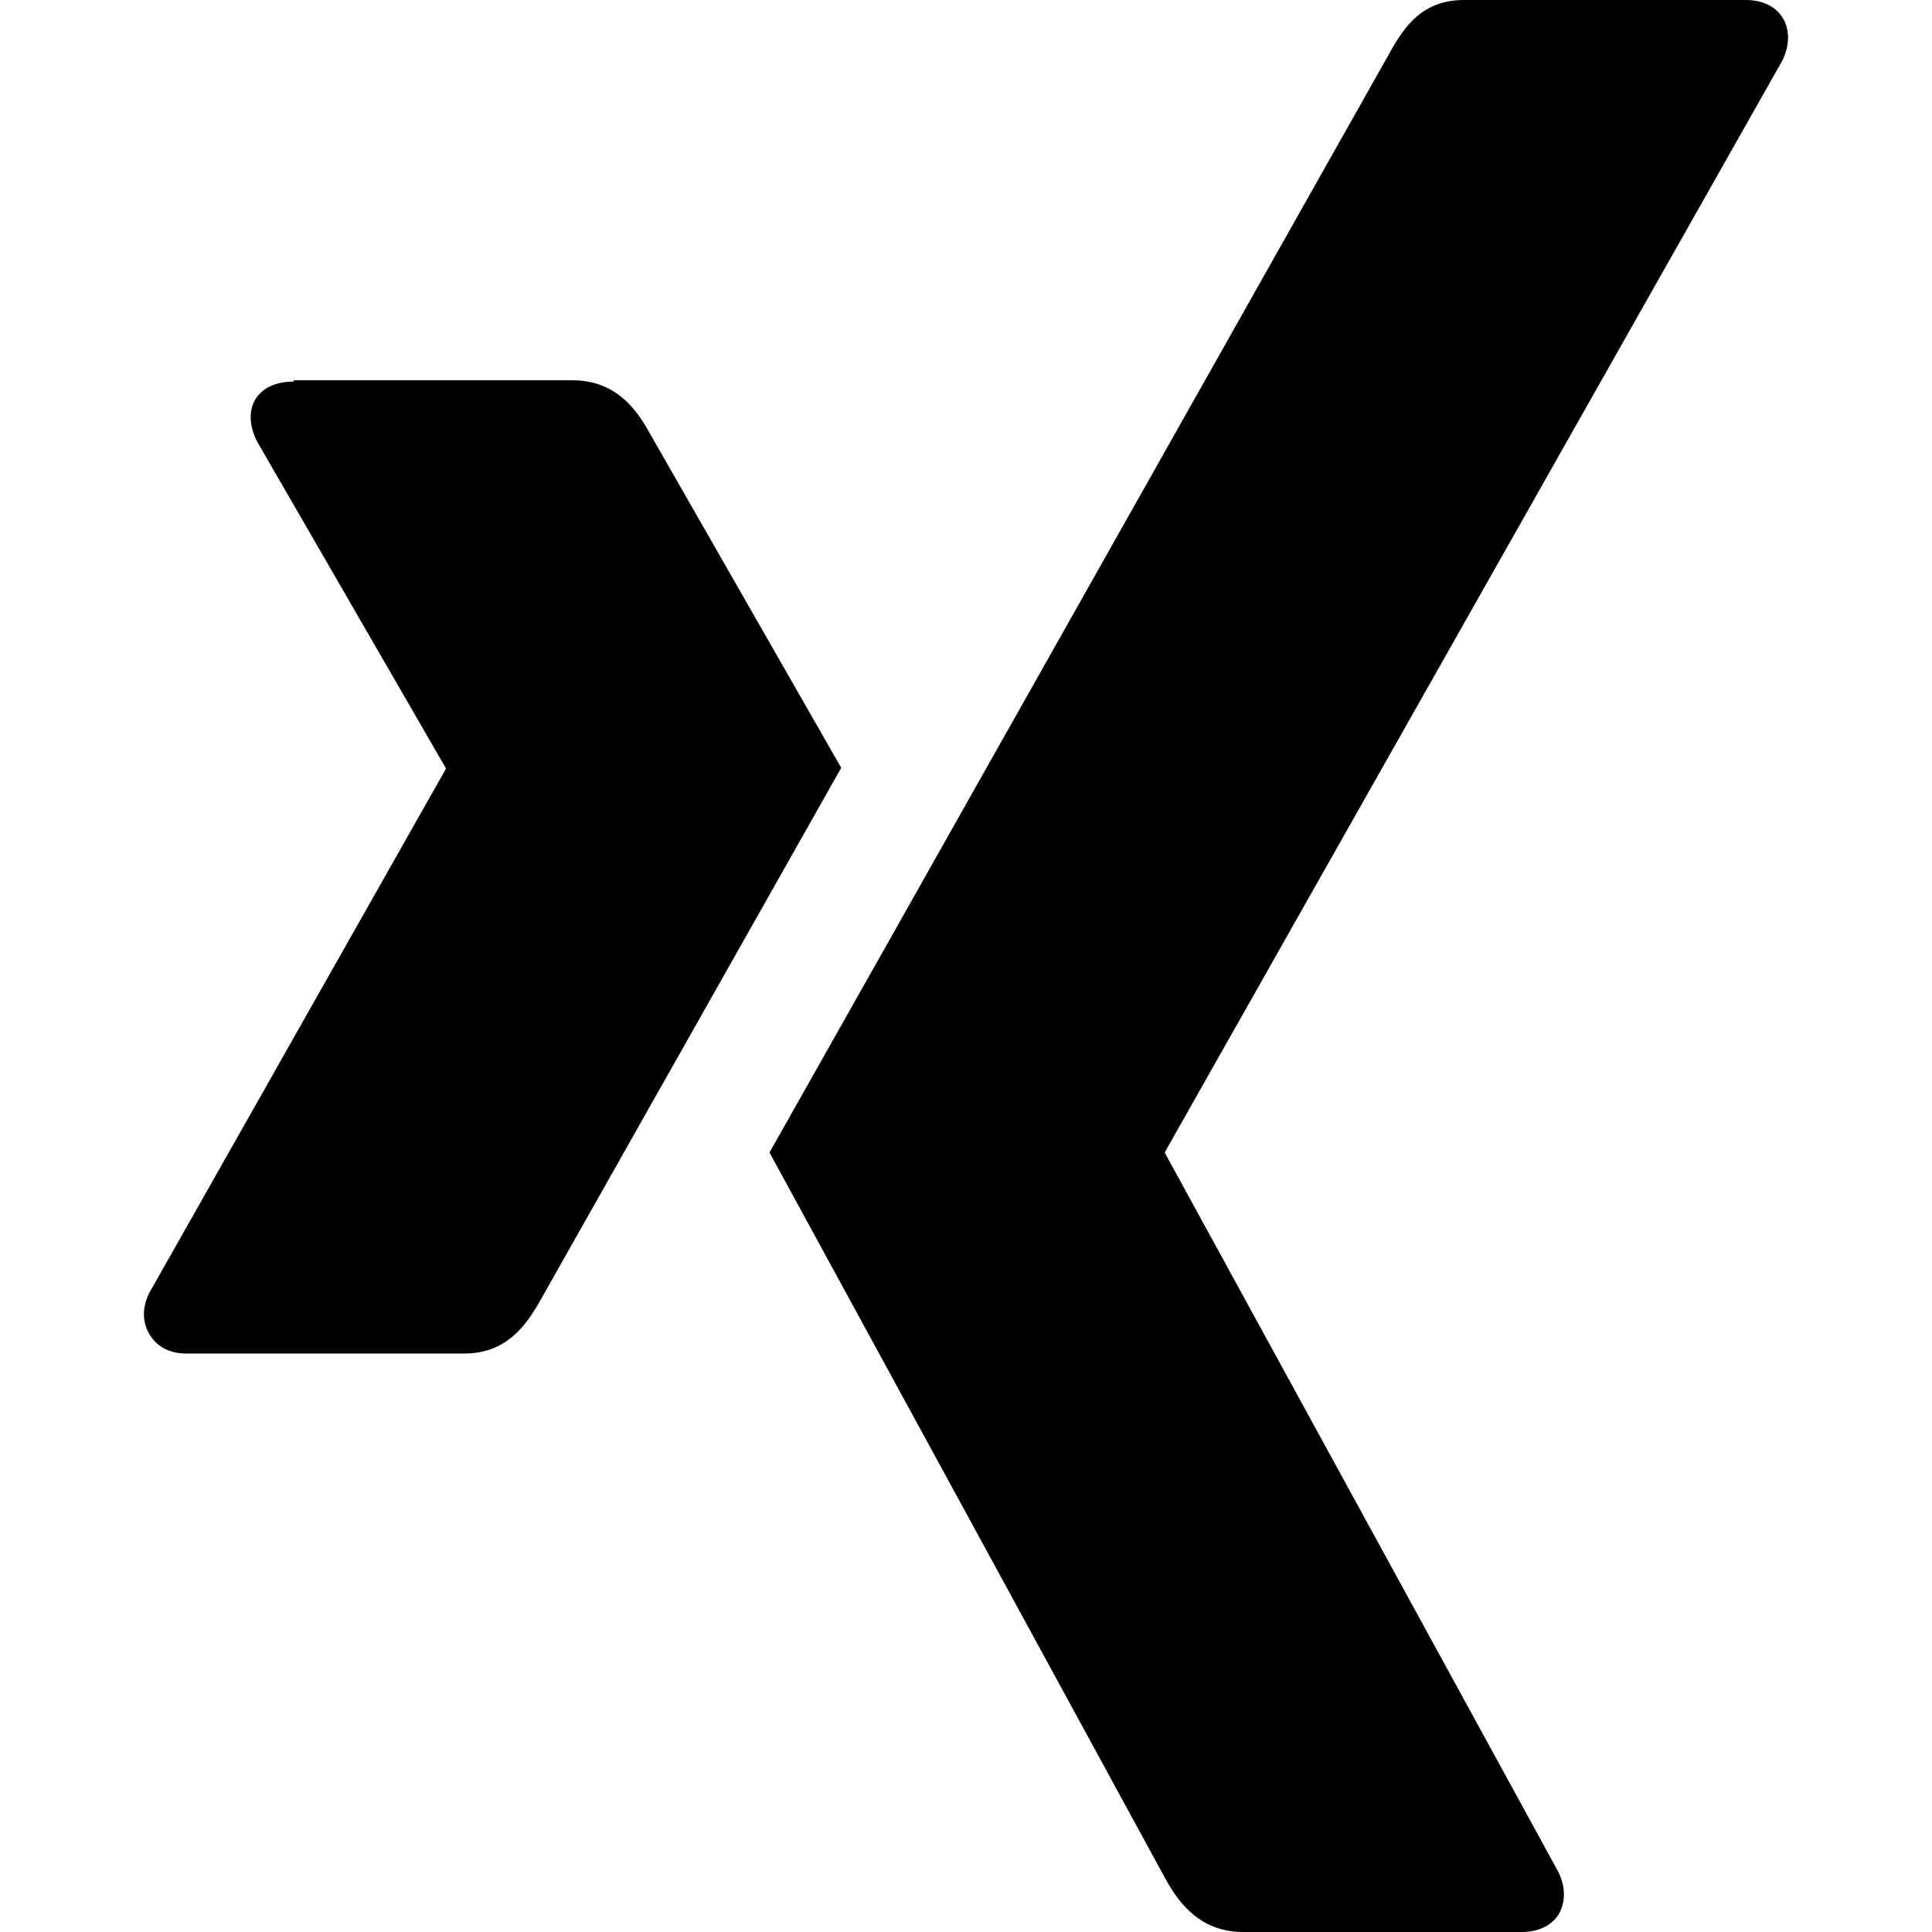
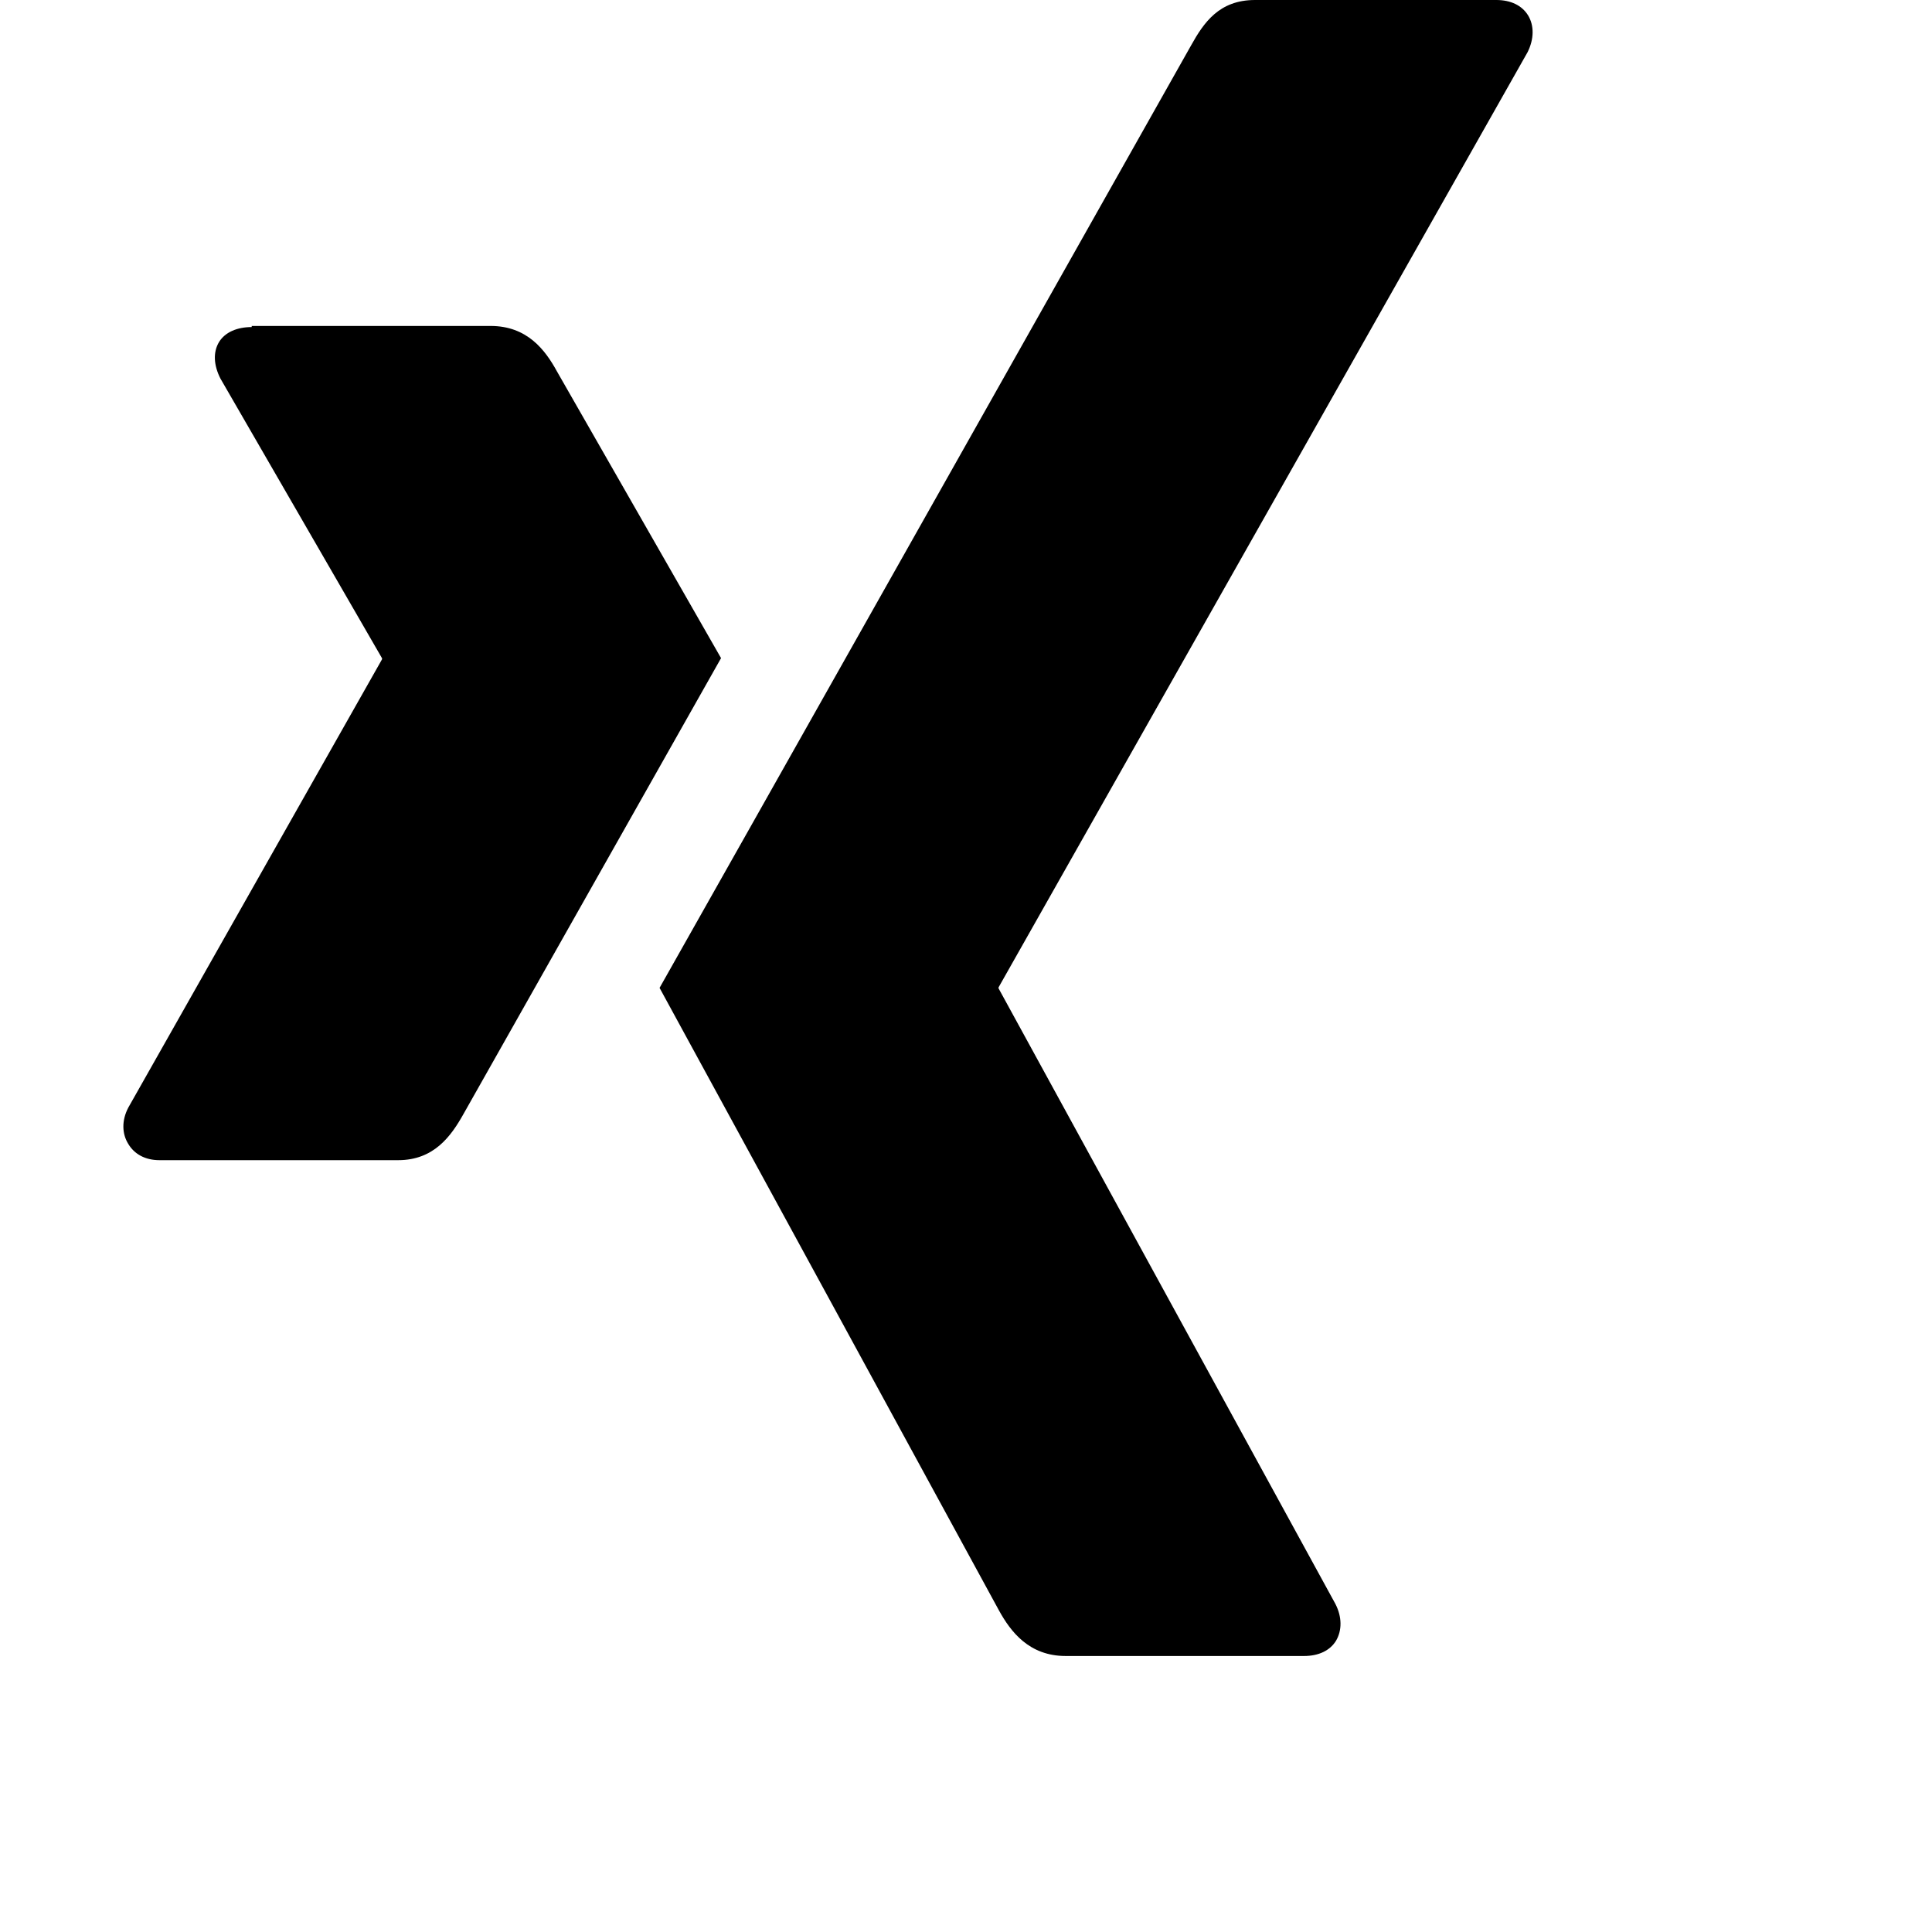
- <svg xmlns="http://www.w3.org/2000/svg" role="img" viewBox="0 0 24 24">
-   <path d="M18.188 0c-.517 0-.741.325-.927.66 0 0-7.455 13.224-7.702 13.657.015.024 4.919 9.023 4.919 9.023.17.308.436.66.967.66h3.454c.211 0 .375-.078.463-.22.089-.151.089-.346-.009-.536l-4.879-8.916c-.004-.006-.004-.016 0-.022L22.139.756c.095-.191.097-.387.006-.535C22.056.078 21.894 0 21.686 0h-3.498zM3.648 4.74c-.211 0-.385.074-.473.216-.09.149-.078.339.02.531l2.34 4.05c.004.01.004.016 0 .021L1.86 16.051c-.099.188-.093.381 0 .529.085.142.239.234.45.234h3.461c.518 0 .766-.348.945-.667l3.734-6.609-2.378-4.155c-.172-.315-.434-.659-.962-.659H3.648v.016z" />
+ <svg xmlns="http://www.w3.org/2000/svg" role="img" viewBox="0 0 28 28">
+   <path fill="currentColor" d="M18.188 0c-.517 0-.741.325-.927.66 0 0-7.455 13.224-7.702 13.657.015.024 4.919 9.023 4.919 9.023.17.308.436.66.967.66h3.454c.211 0 .375-.078.463-.22.089-.151.089-.346-.009-.536l-4.879-8.916c-.004-.006-.004-.016 0-.022L22.139.756c.095-.191.097-.387.006-.535C22.056.078 21.894 0 21.686 0h-3.498zM3.648 4.74c-.211 0-.385.074-.473.216-.09.149-.078.339.02.531l2.34 4.05c.004.01.004.016 0 .021L1.86 16.051c-.099.188-.093.381 0 .529.085.142.239.234.45.234h3.461c.518 0 .766-.348.945-.667l3.734-6.609-2.378-4.155c-.172-.315-.434-.659-.962-.659H3.648v.016z" />
</svg>
